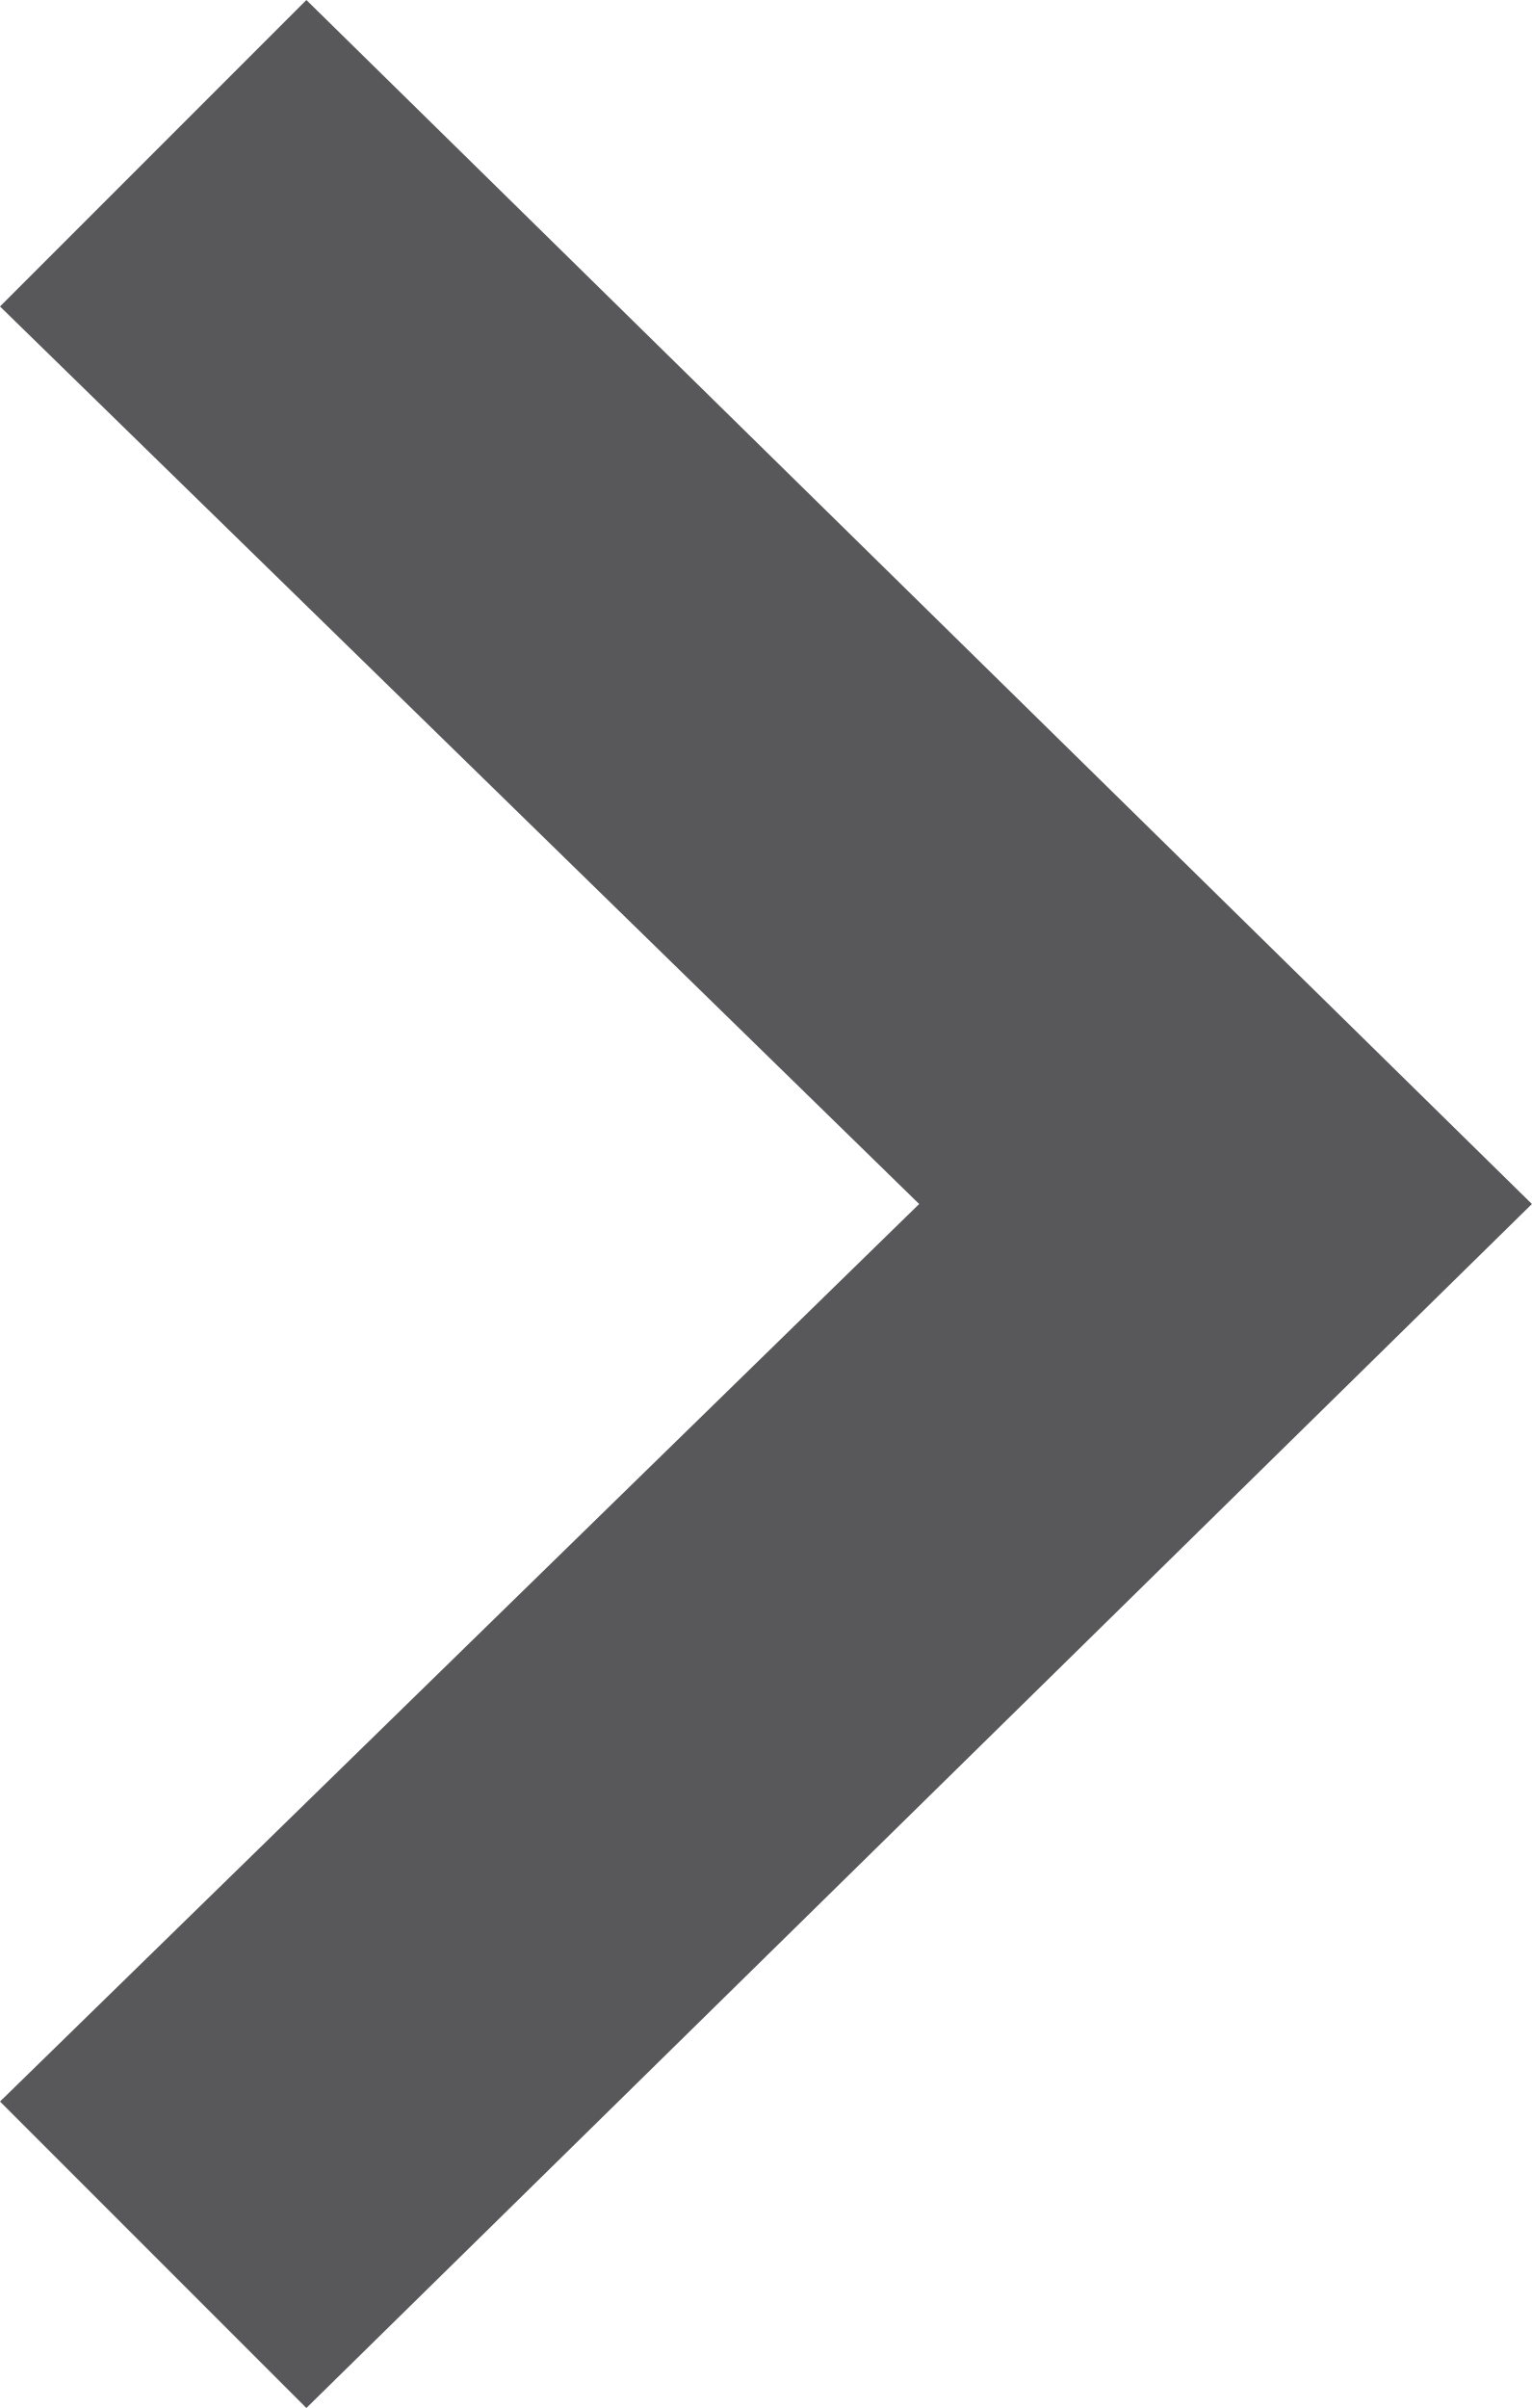
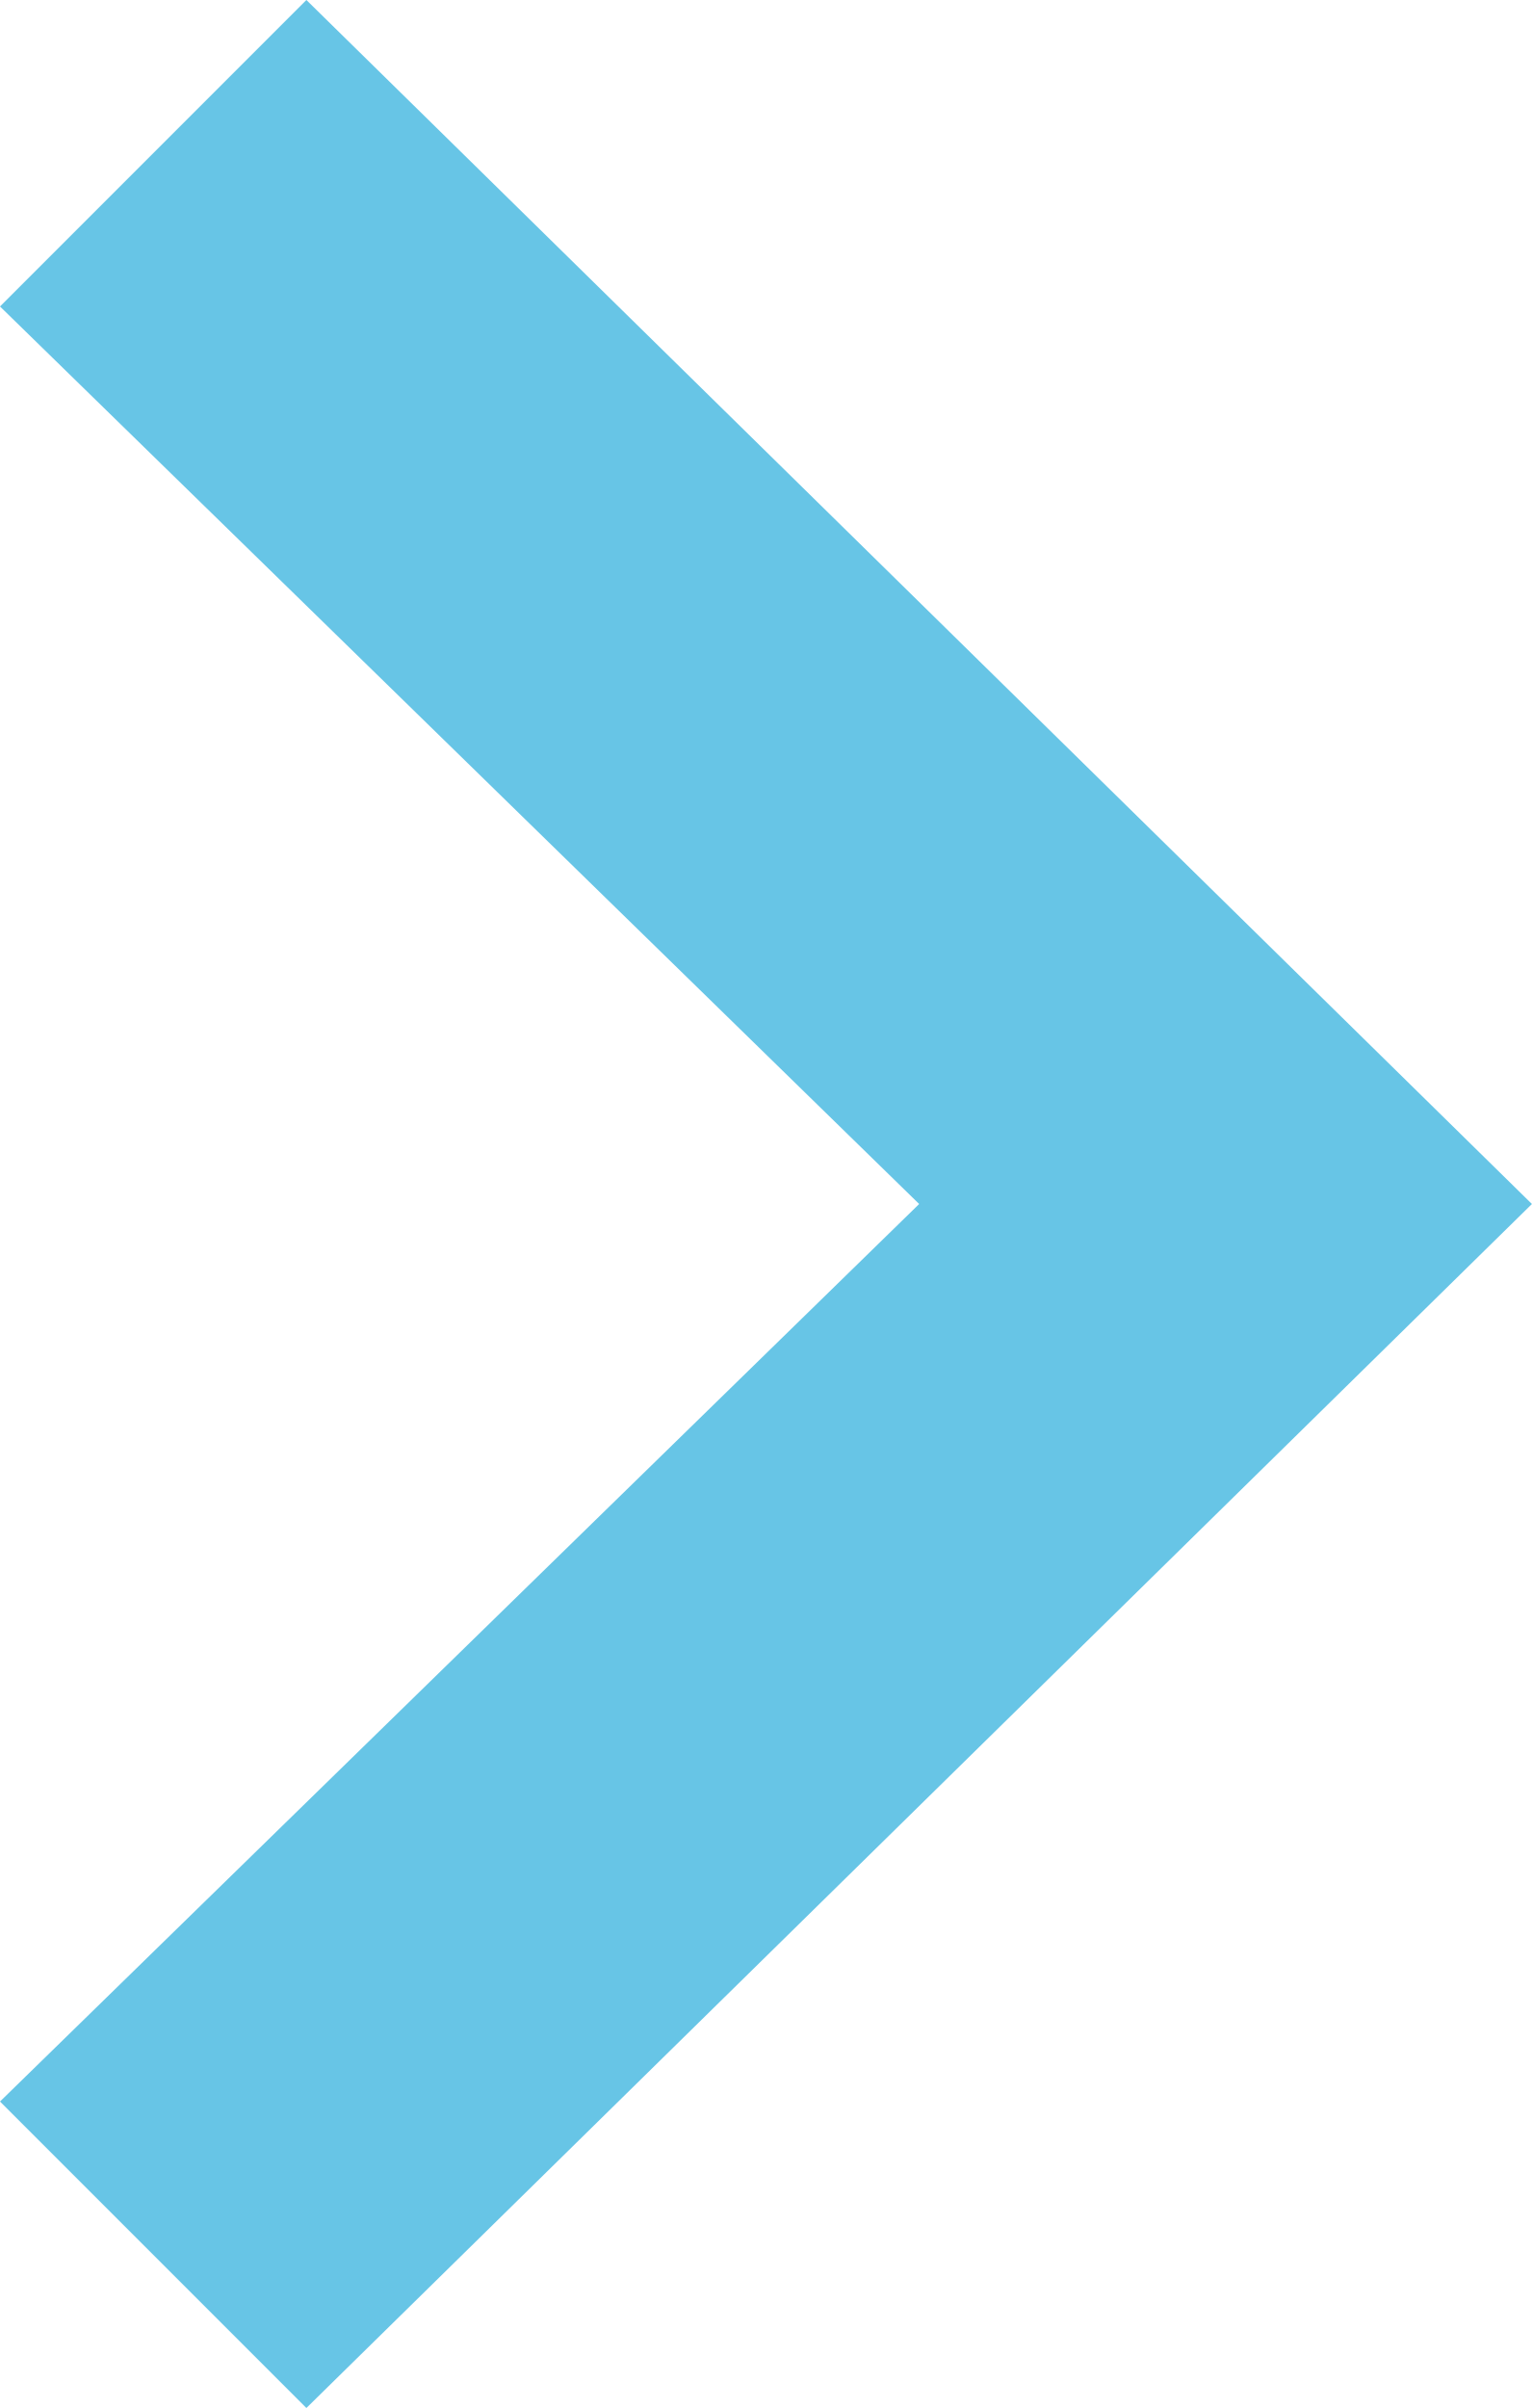
<svg xmlns="http://www.w3.org/2000/svg" version="1.1" id="Layer_1" x="0px" y="0px" viewBox="0 0 7 11" style="enable-background:new 0 0 7 11;" xml:space="preserve">
  <style type="text/css">
- 	.st0{fill:#58585B;}
+ 	.st0{fill:#67c5e6;}
</style>
  <polygon class="st0" points="0,1.4 1.4,0 7,5.5 1.4,11 0,9.6 4.2,5.5 " />
</svg>
